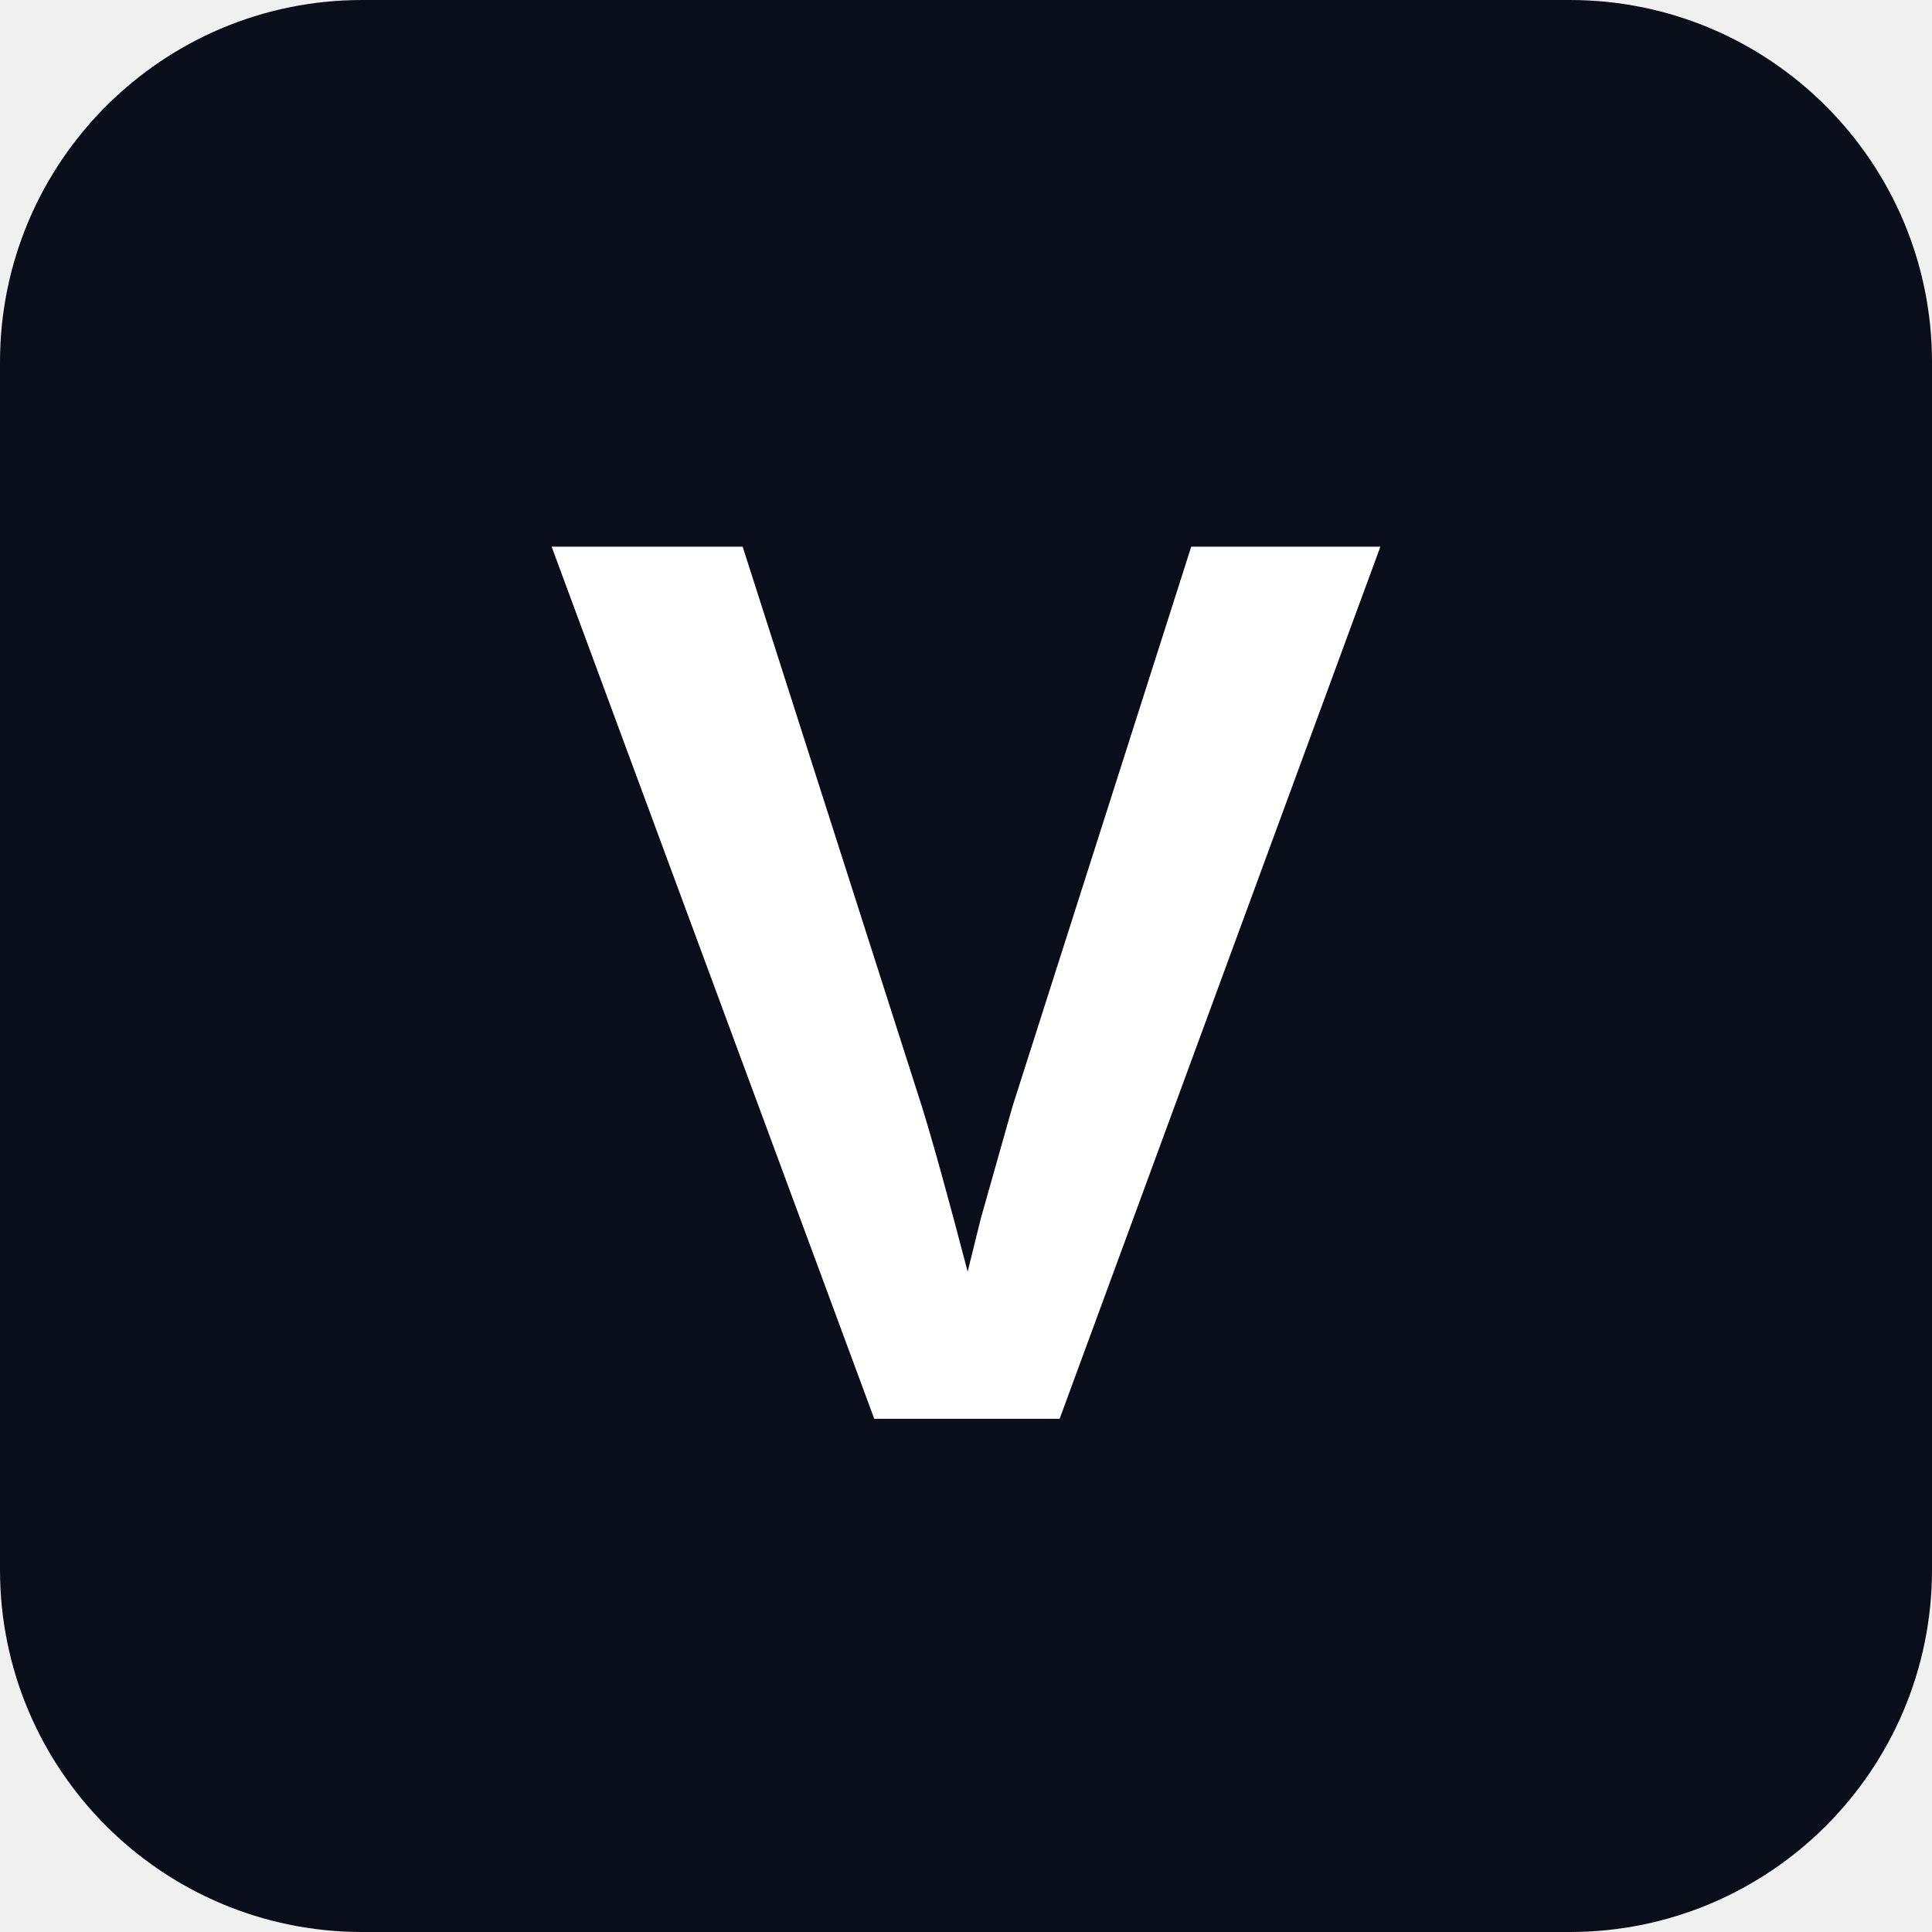
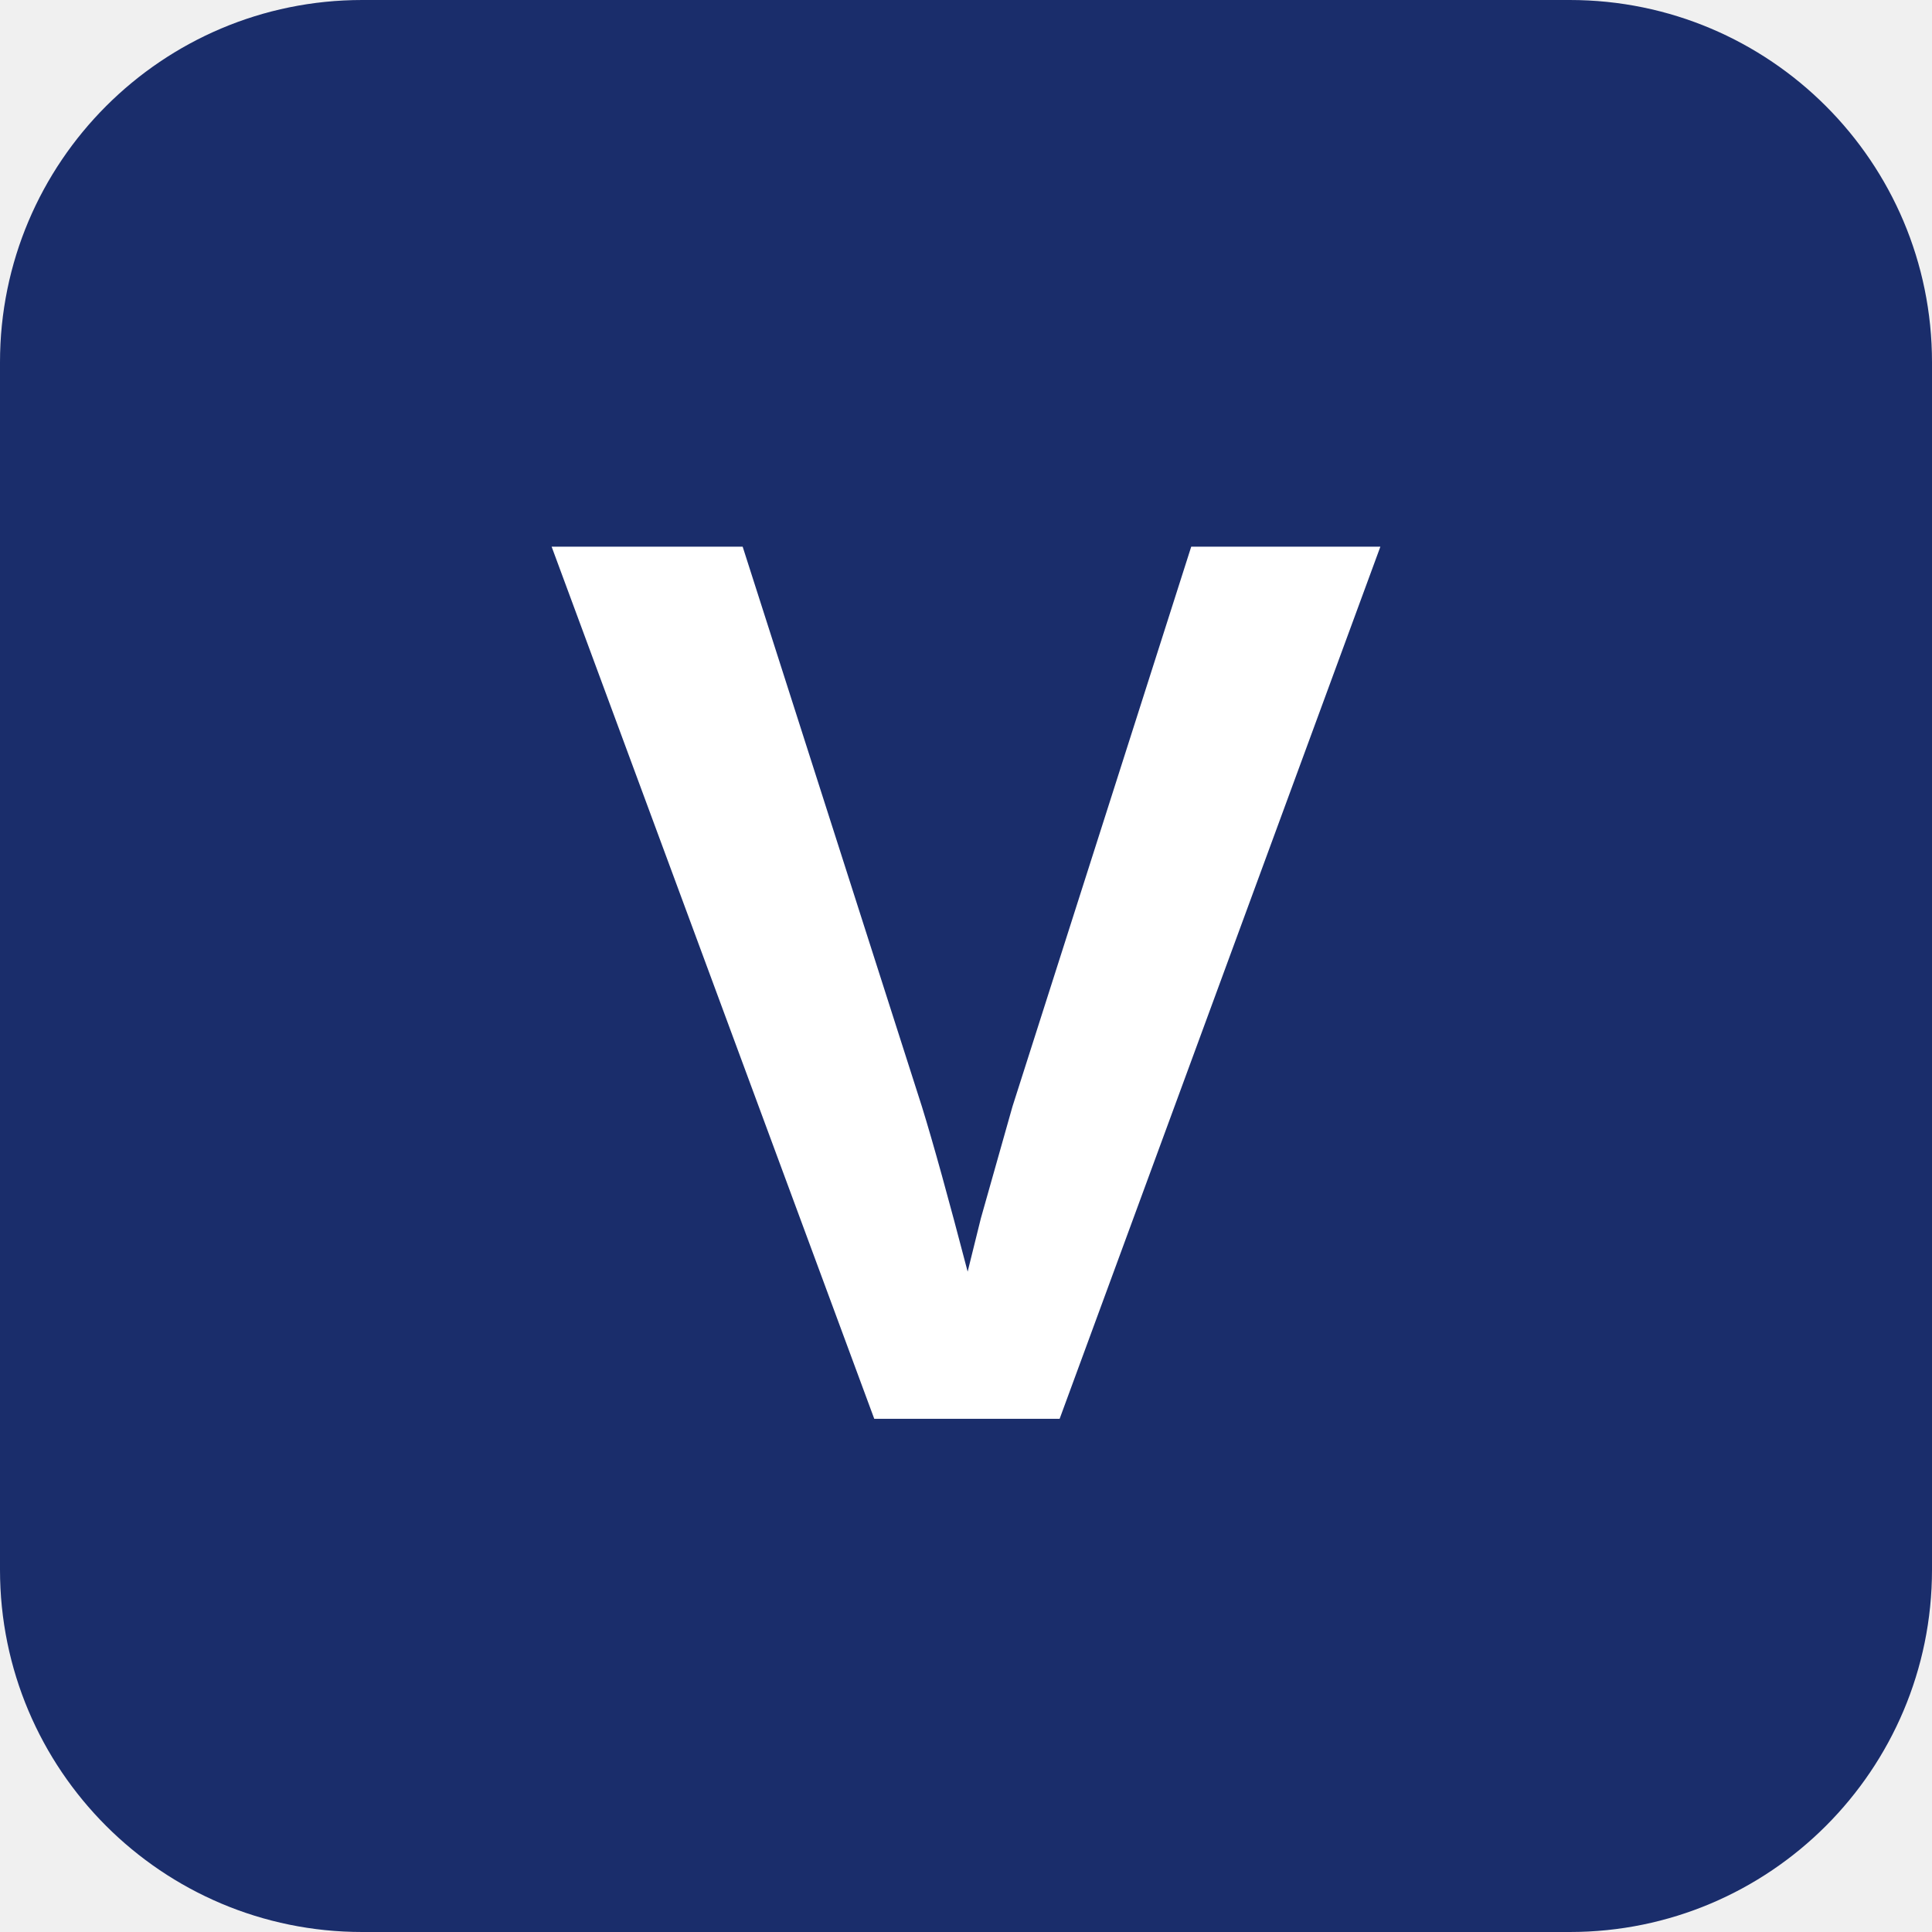
<svg xmlns="http://www.w3.org/2000/svg" viewBox="0 0 64 64" width="64" height="64">
-   <rect width="64" height="64" rx="12" fill="#0a0e1a" />
+   <rect width="64" height="64" rx="12" fill="#1a2d6b" />
  <text x="32" y="47" font-family="Arial Black, Arial, sans-serif" font-size="42" font-weight="900" text-anchor="middle" fill="#ffffff" letter-spacing="-2">V</text>
</svg>
